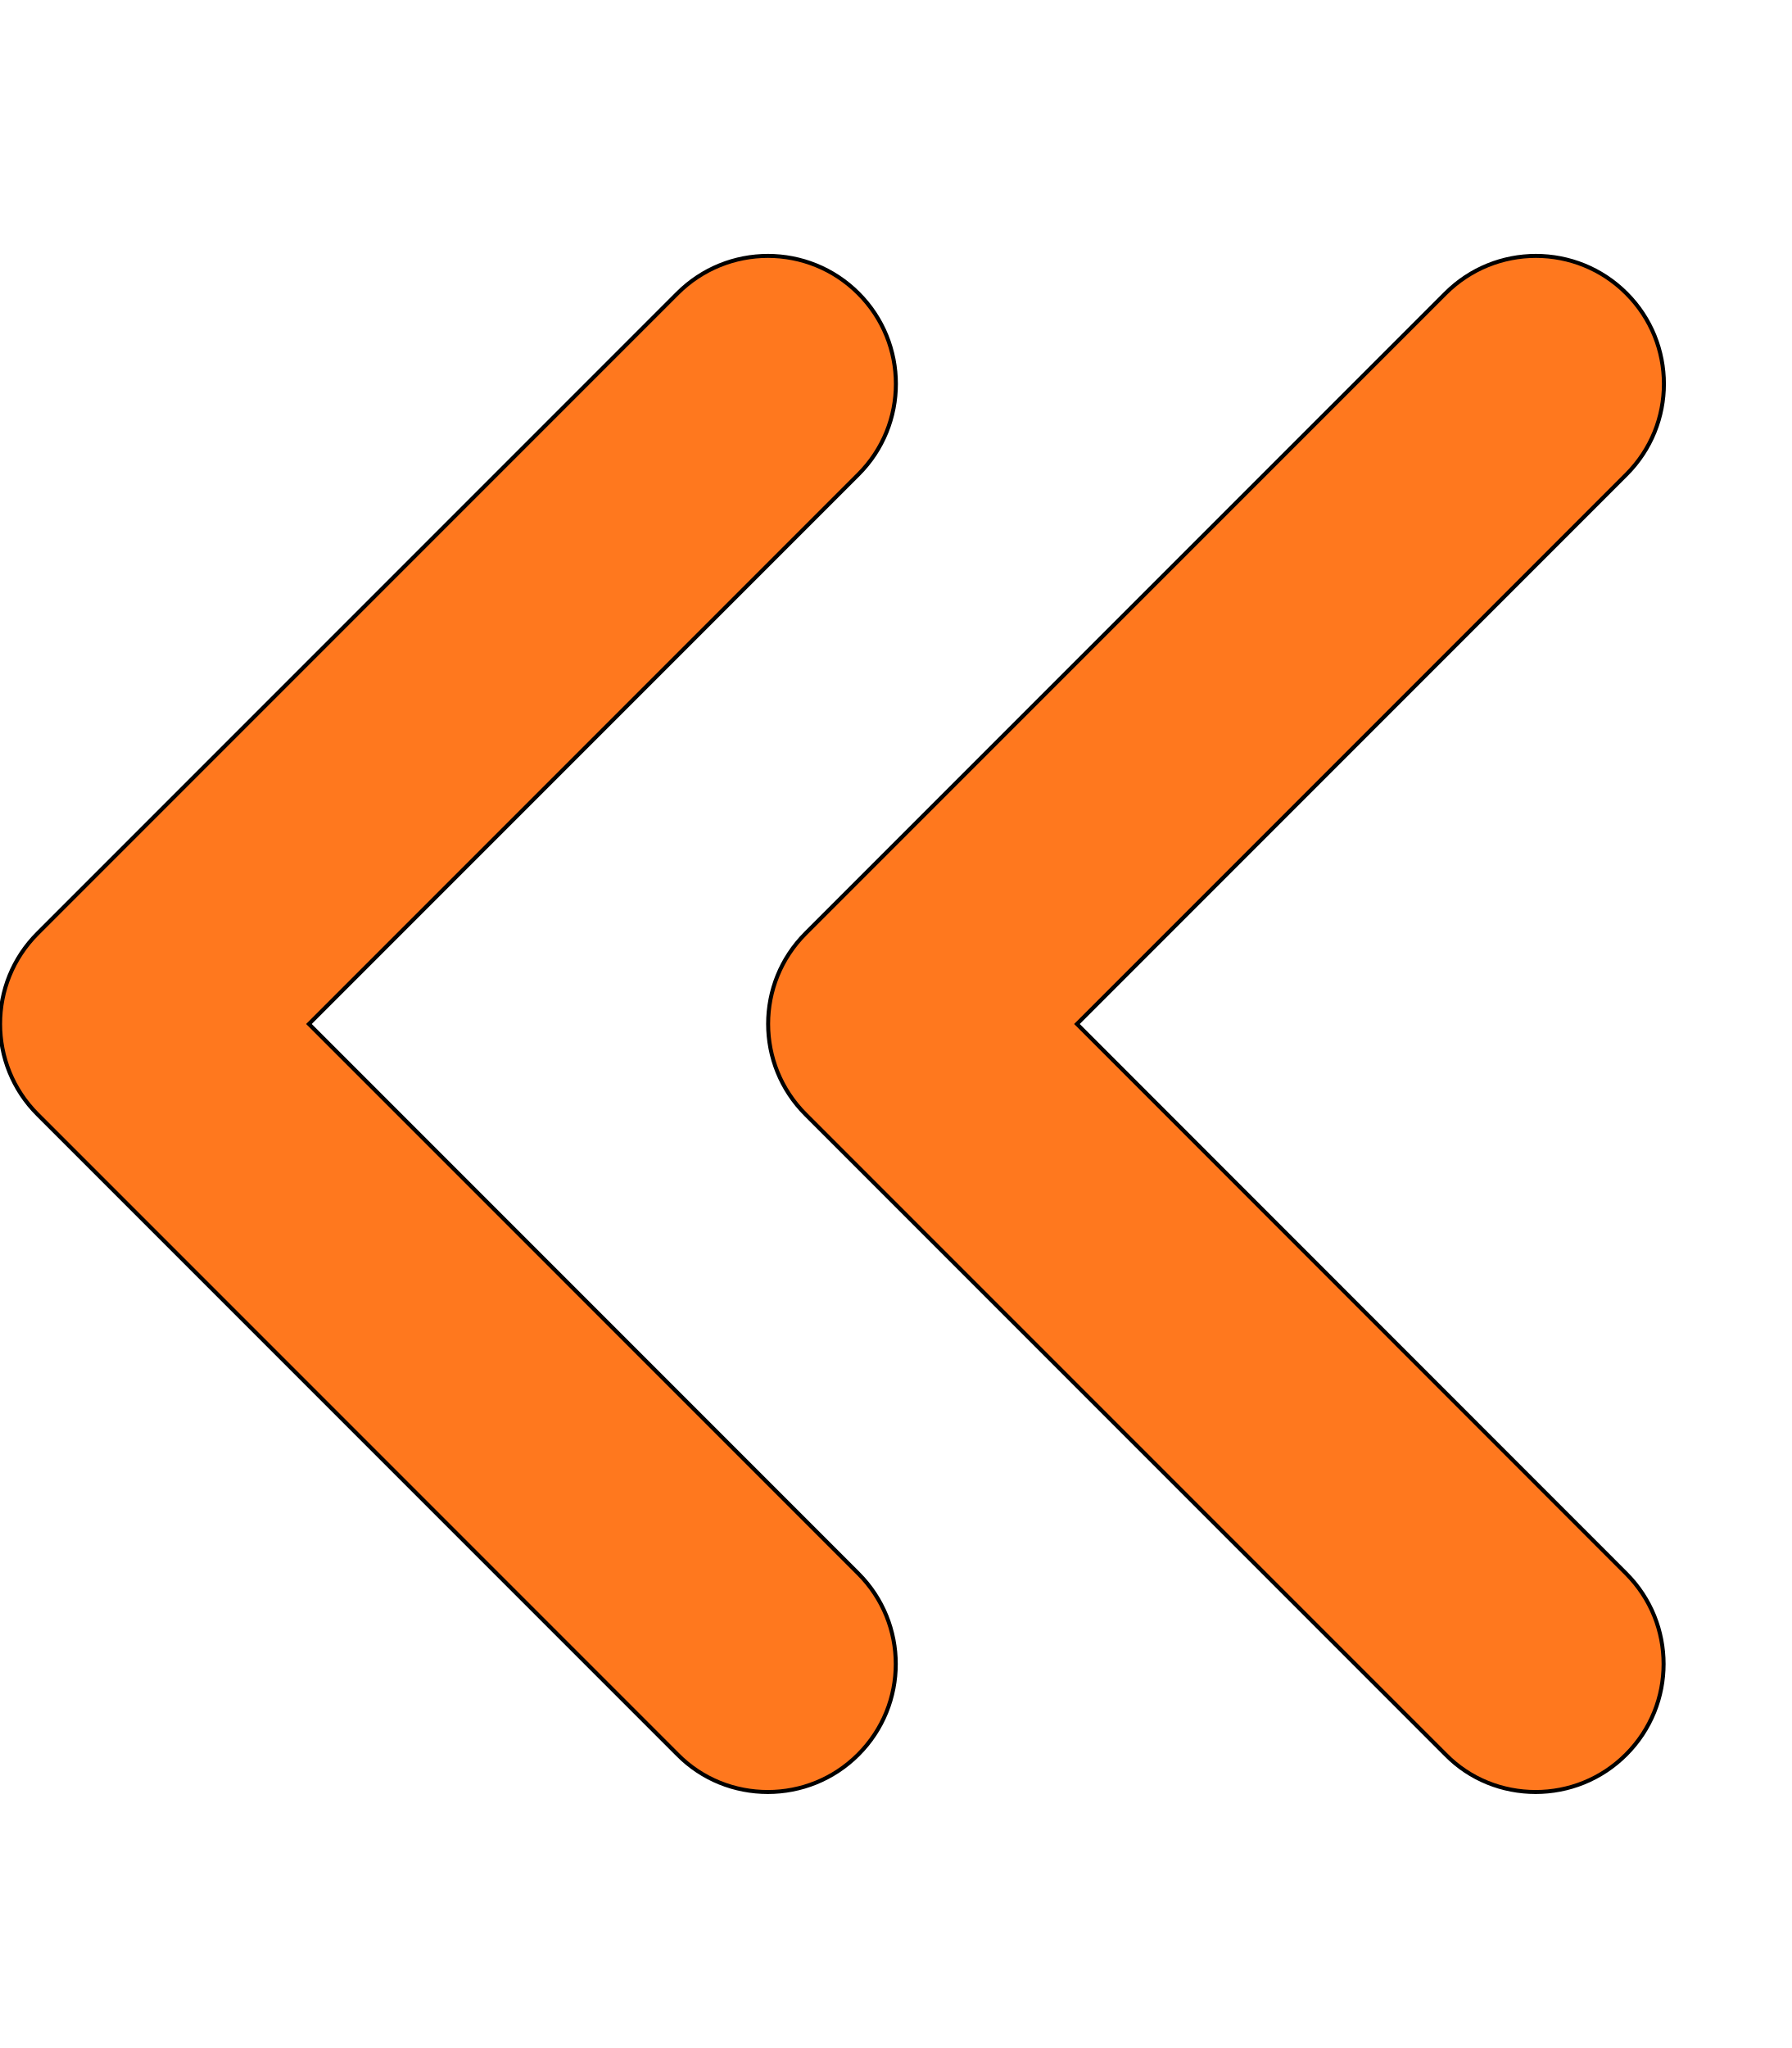
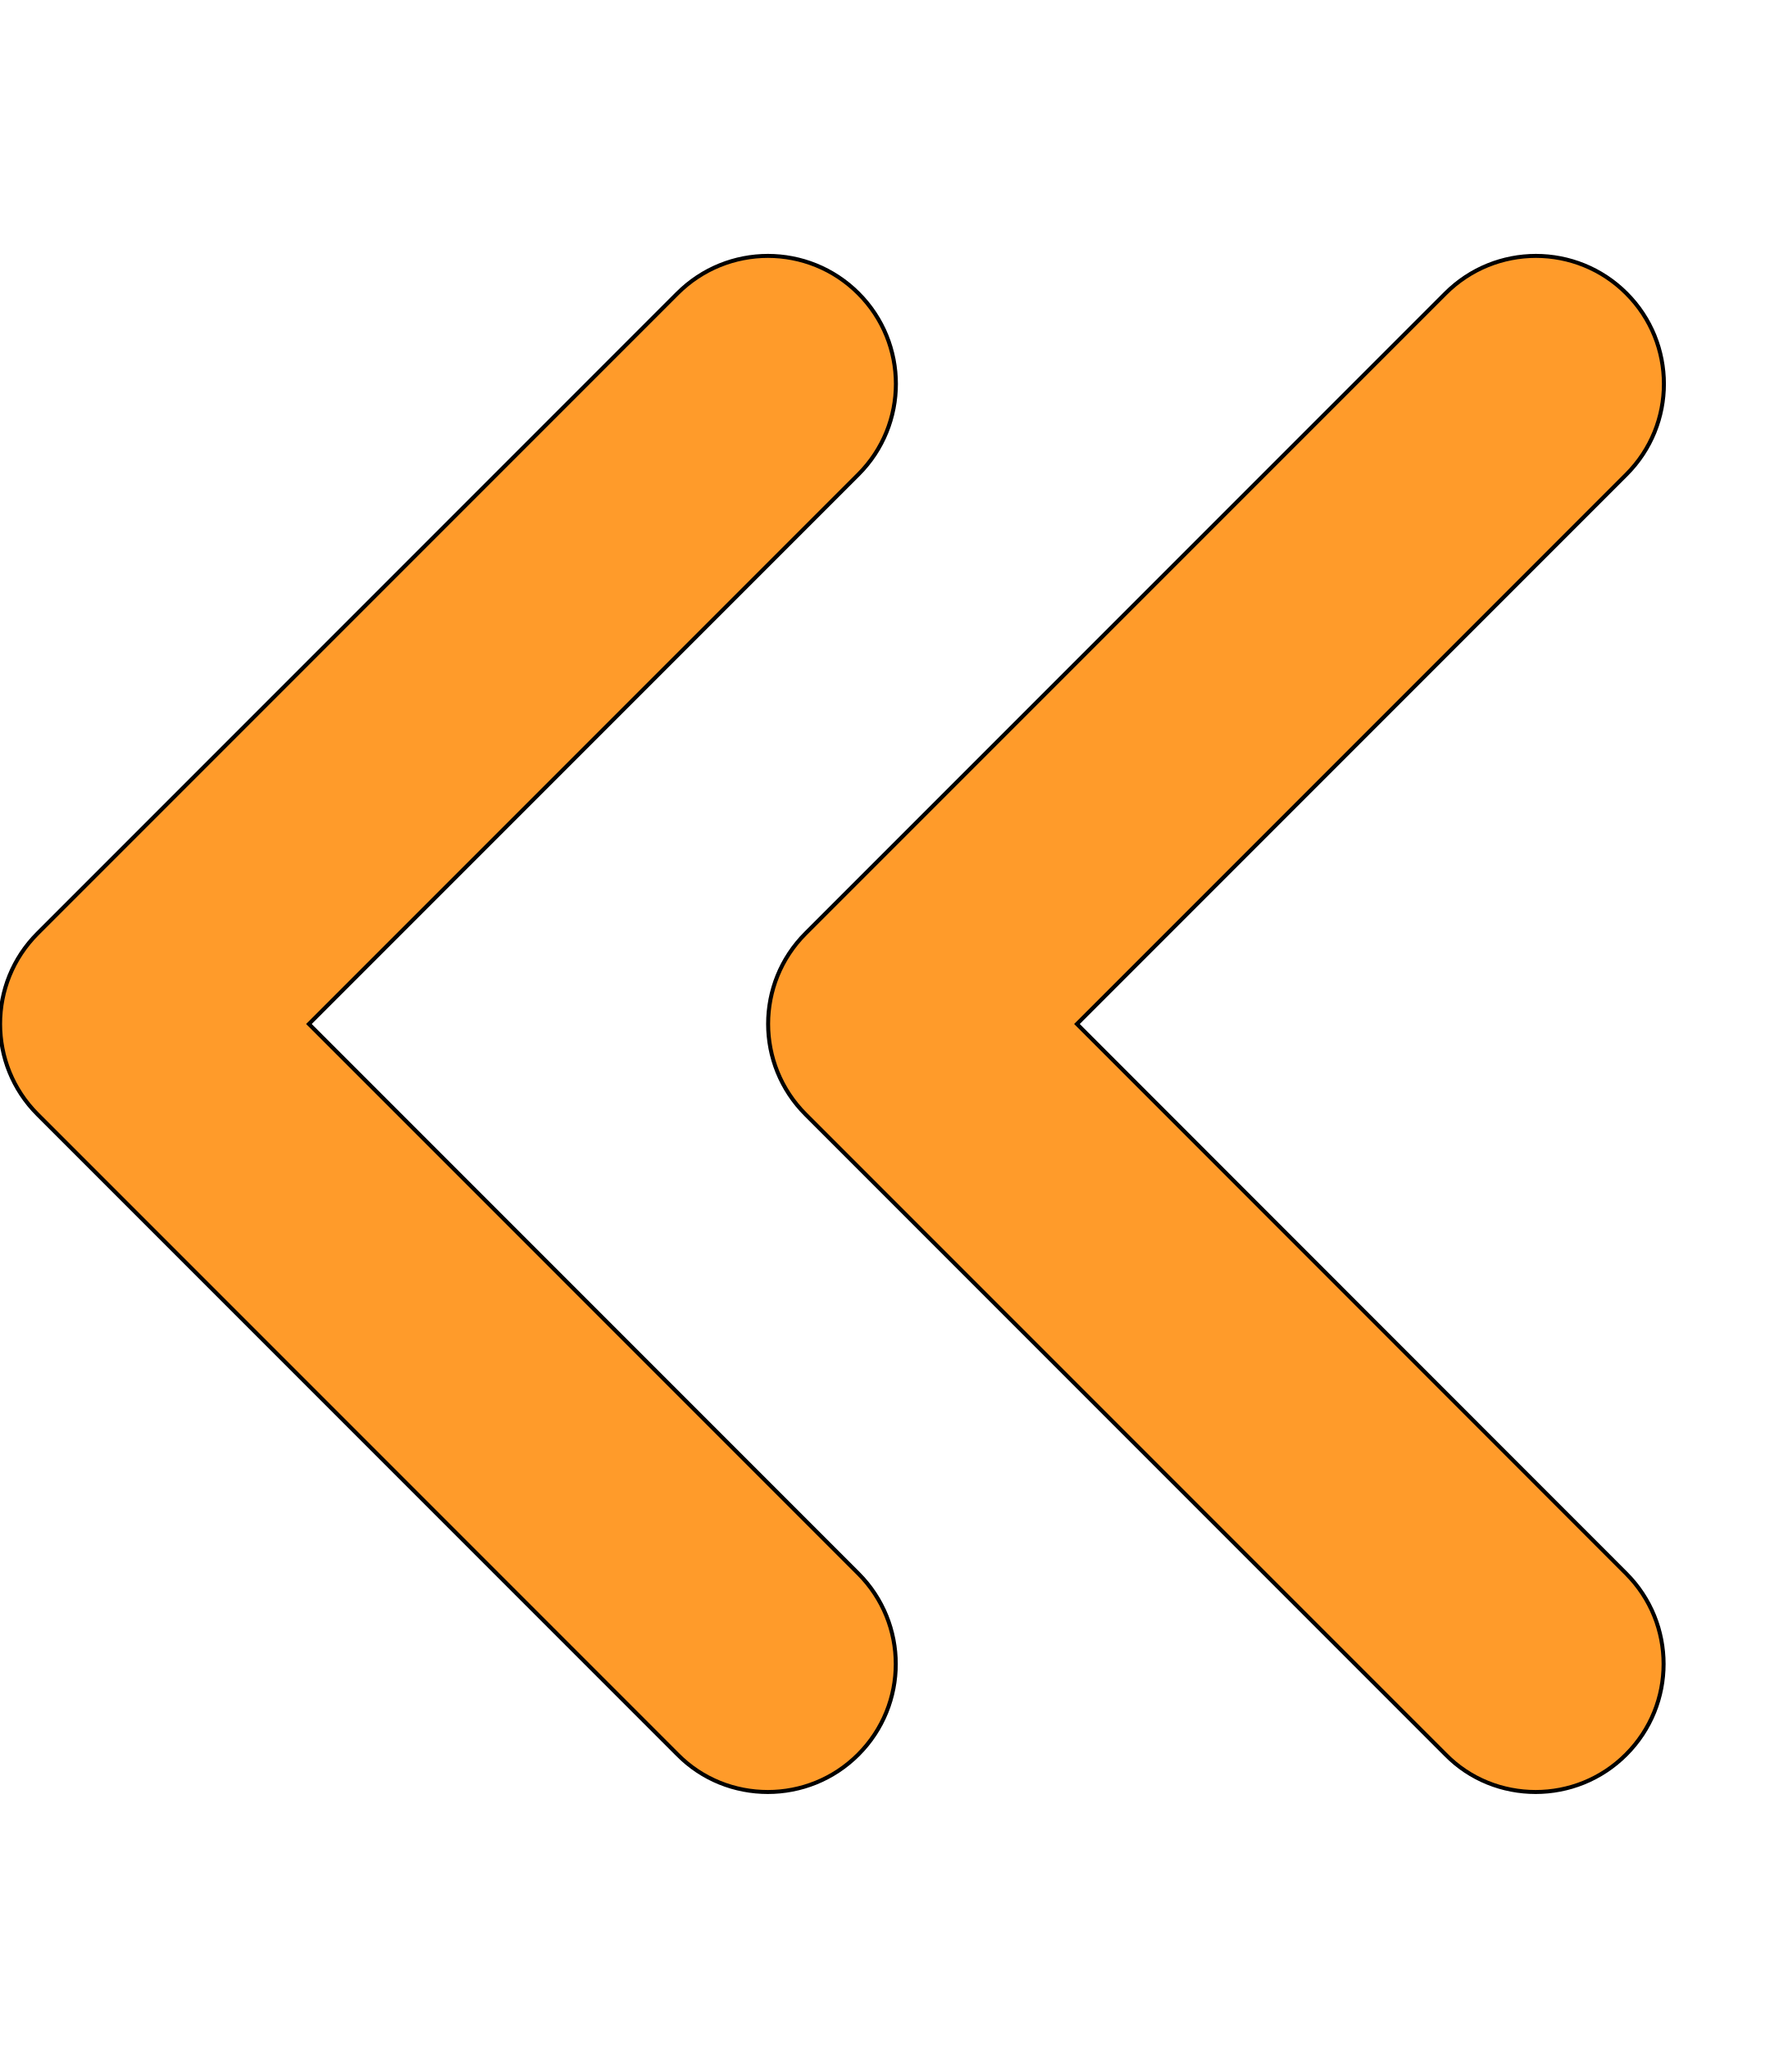
<svg xmlns="http://www.w3.org/2000/svg" viewBox="0 0 448 512" version="1.1" id="svg4">
  <defs id="defs8">
    <linearGradient id="linearGradient893">
      <stop style="stop-color:#000000;stop-opacity:1;" offset="0" id="stop889" />
      <stop style="stop-color:#000000;stop-opacity:0;" offset="1" id="stop891" />
    </linearGradient>
  </defs>
-   <path d="M77.25 256l137.4-137.4c12.5-12.5 12.5-32.75 0-45.25s-32.75-12.5-45.25 0l-160 160c-12.5 12.5-12.5 32.75 0 45.25l160 160C175.6 444.9 183.8 448 192 448s16.38-3.125 22.62-9.375c12.5-12.5 12.5-32.75 0-45.25L77.25 256zM269.3 256l137.4-137.4c12.5-12.5 12.5-32.75 0-45.25s-32.75-12.5-45.25 0l-160 160c-12.5 12.5-12.5 32.75 0 45.25l160 160C367.6 444.9 375.8 448 384 448s16.38-3.125 22.62-9.375c12.5-12.5 12.5-32.75 0-45.25L269.3 256z" id="path2" style="stroke:#000000;stroke-opacity:1;fill:#ff6600;fill-opacity:0.879" />
+   <path d="M77.25 256l137.4-137.4c12.5-12.5 12.5-32.75 0-45.25s-32.75-12.5-45.25 0l-160 160c-12.5 12.5-12.5 32.75 0 45.25l160 160C175.6 444.9 183.8 448 192 448s16.38-3.125 22.62-9.375c12.5-12.5 12.5-32.75 0-45.25L77.25 256zM269.3 256l137.4-137.4c12.5-12.5 12.5-32.75 0-45.25s-32.75-12.5-45.25 0l-160 160c-12.5 12.5-12.5 32.75 0 45.25l160 160C367.6 444.9 375.8 448 384 448s16.38-3.125 22.62-9.375c12.5-12.5 12.5-32.75 0-45.25L269.3 256z" id="path2" style="stroke-opacity:1;stroke:#000000;fill-opacity:0.835;fill:#ff8700" />
</svg>
